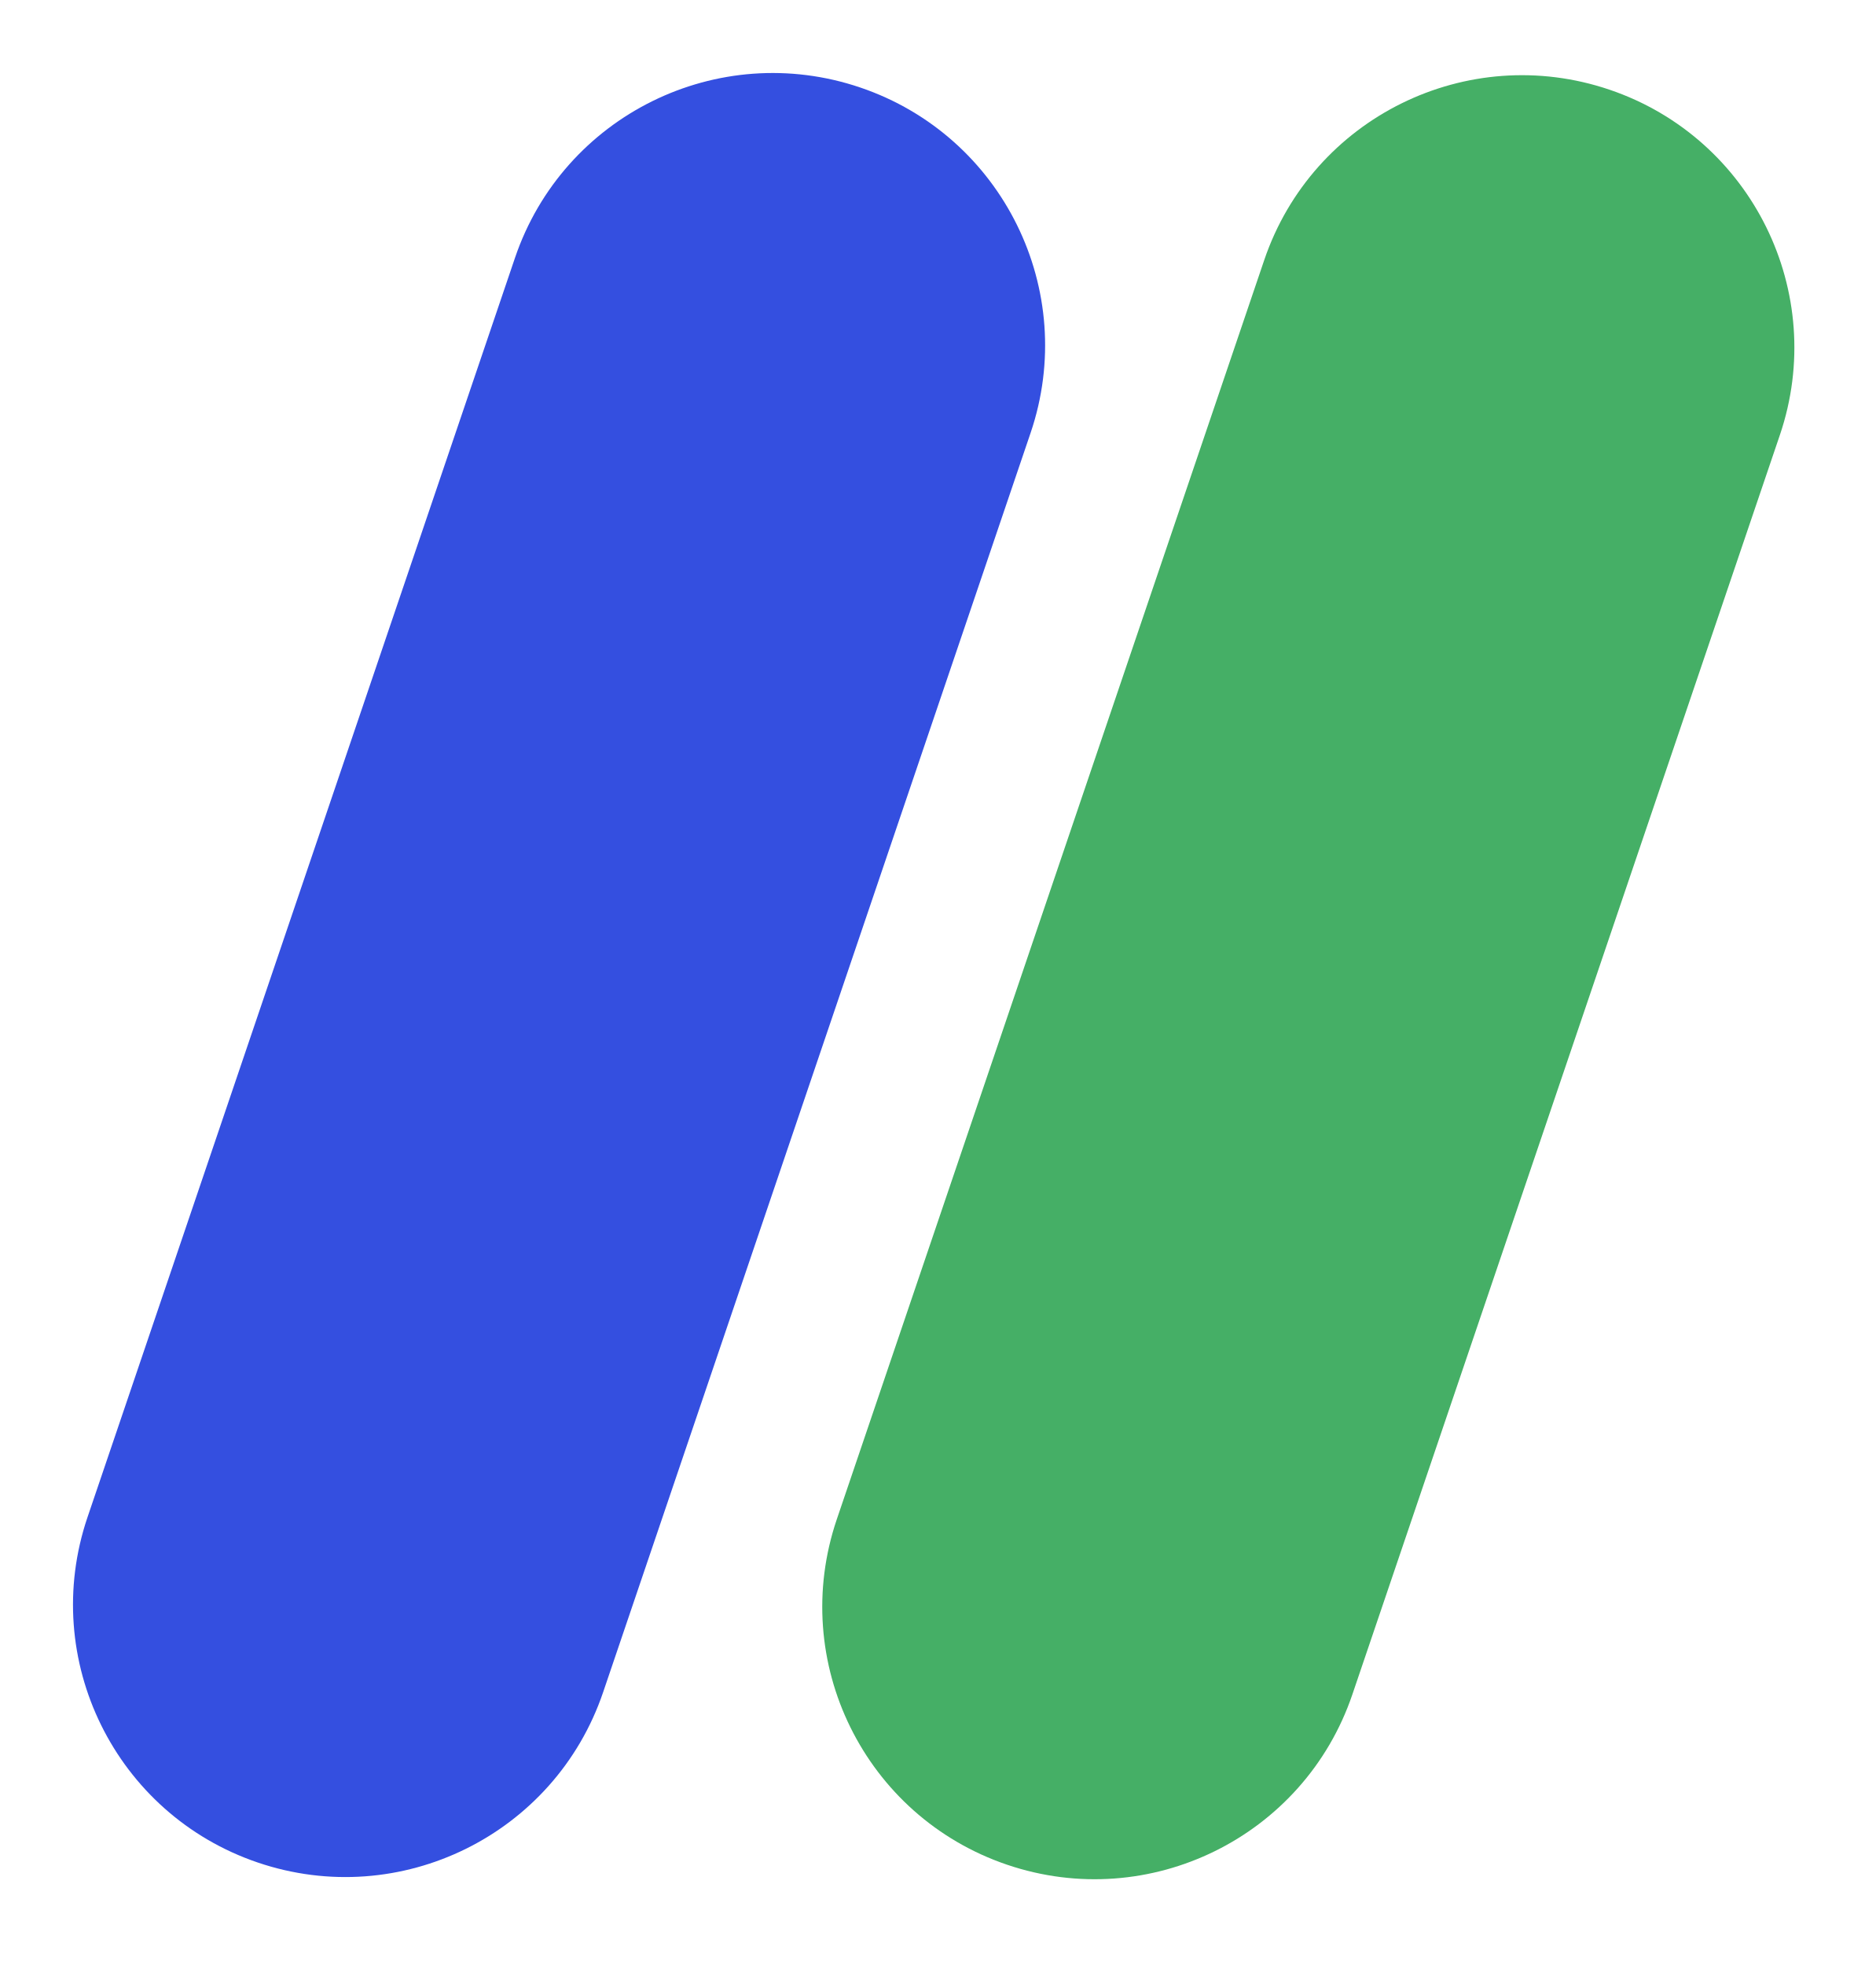
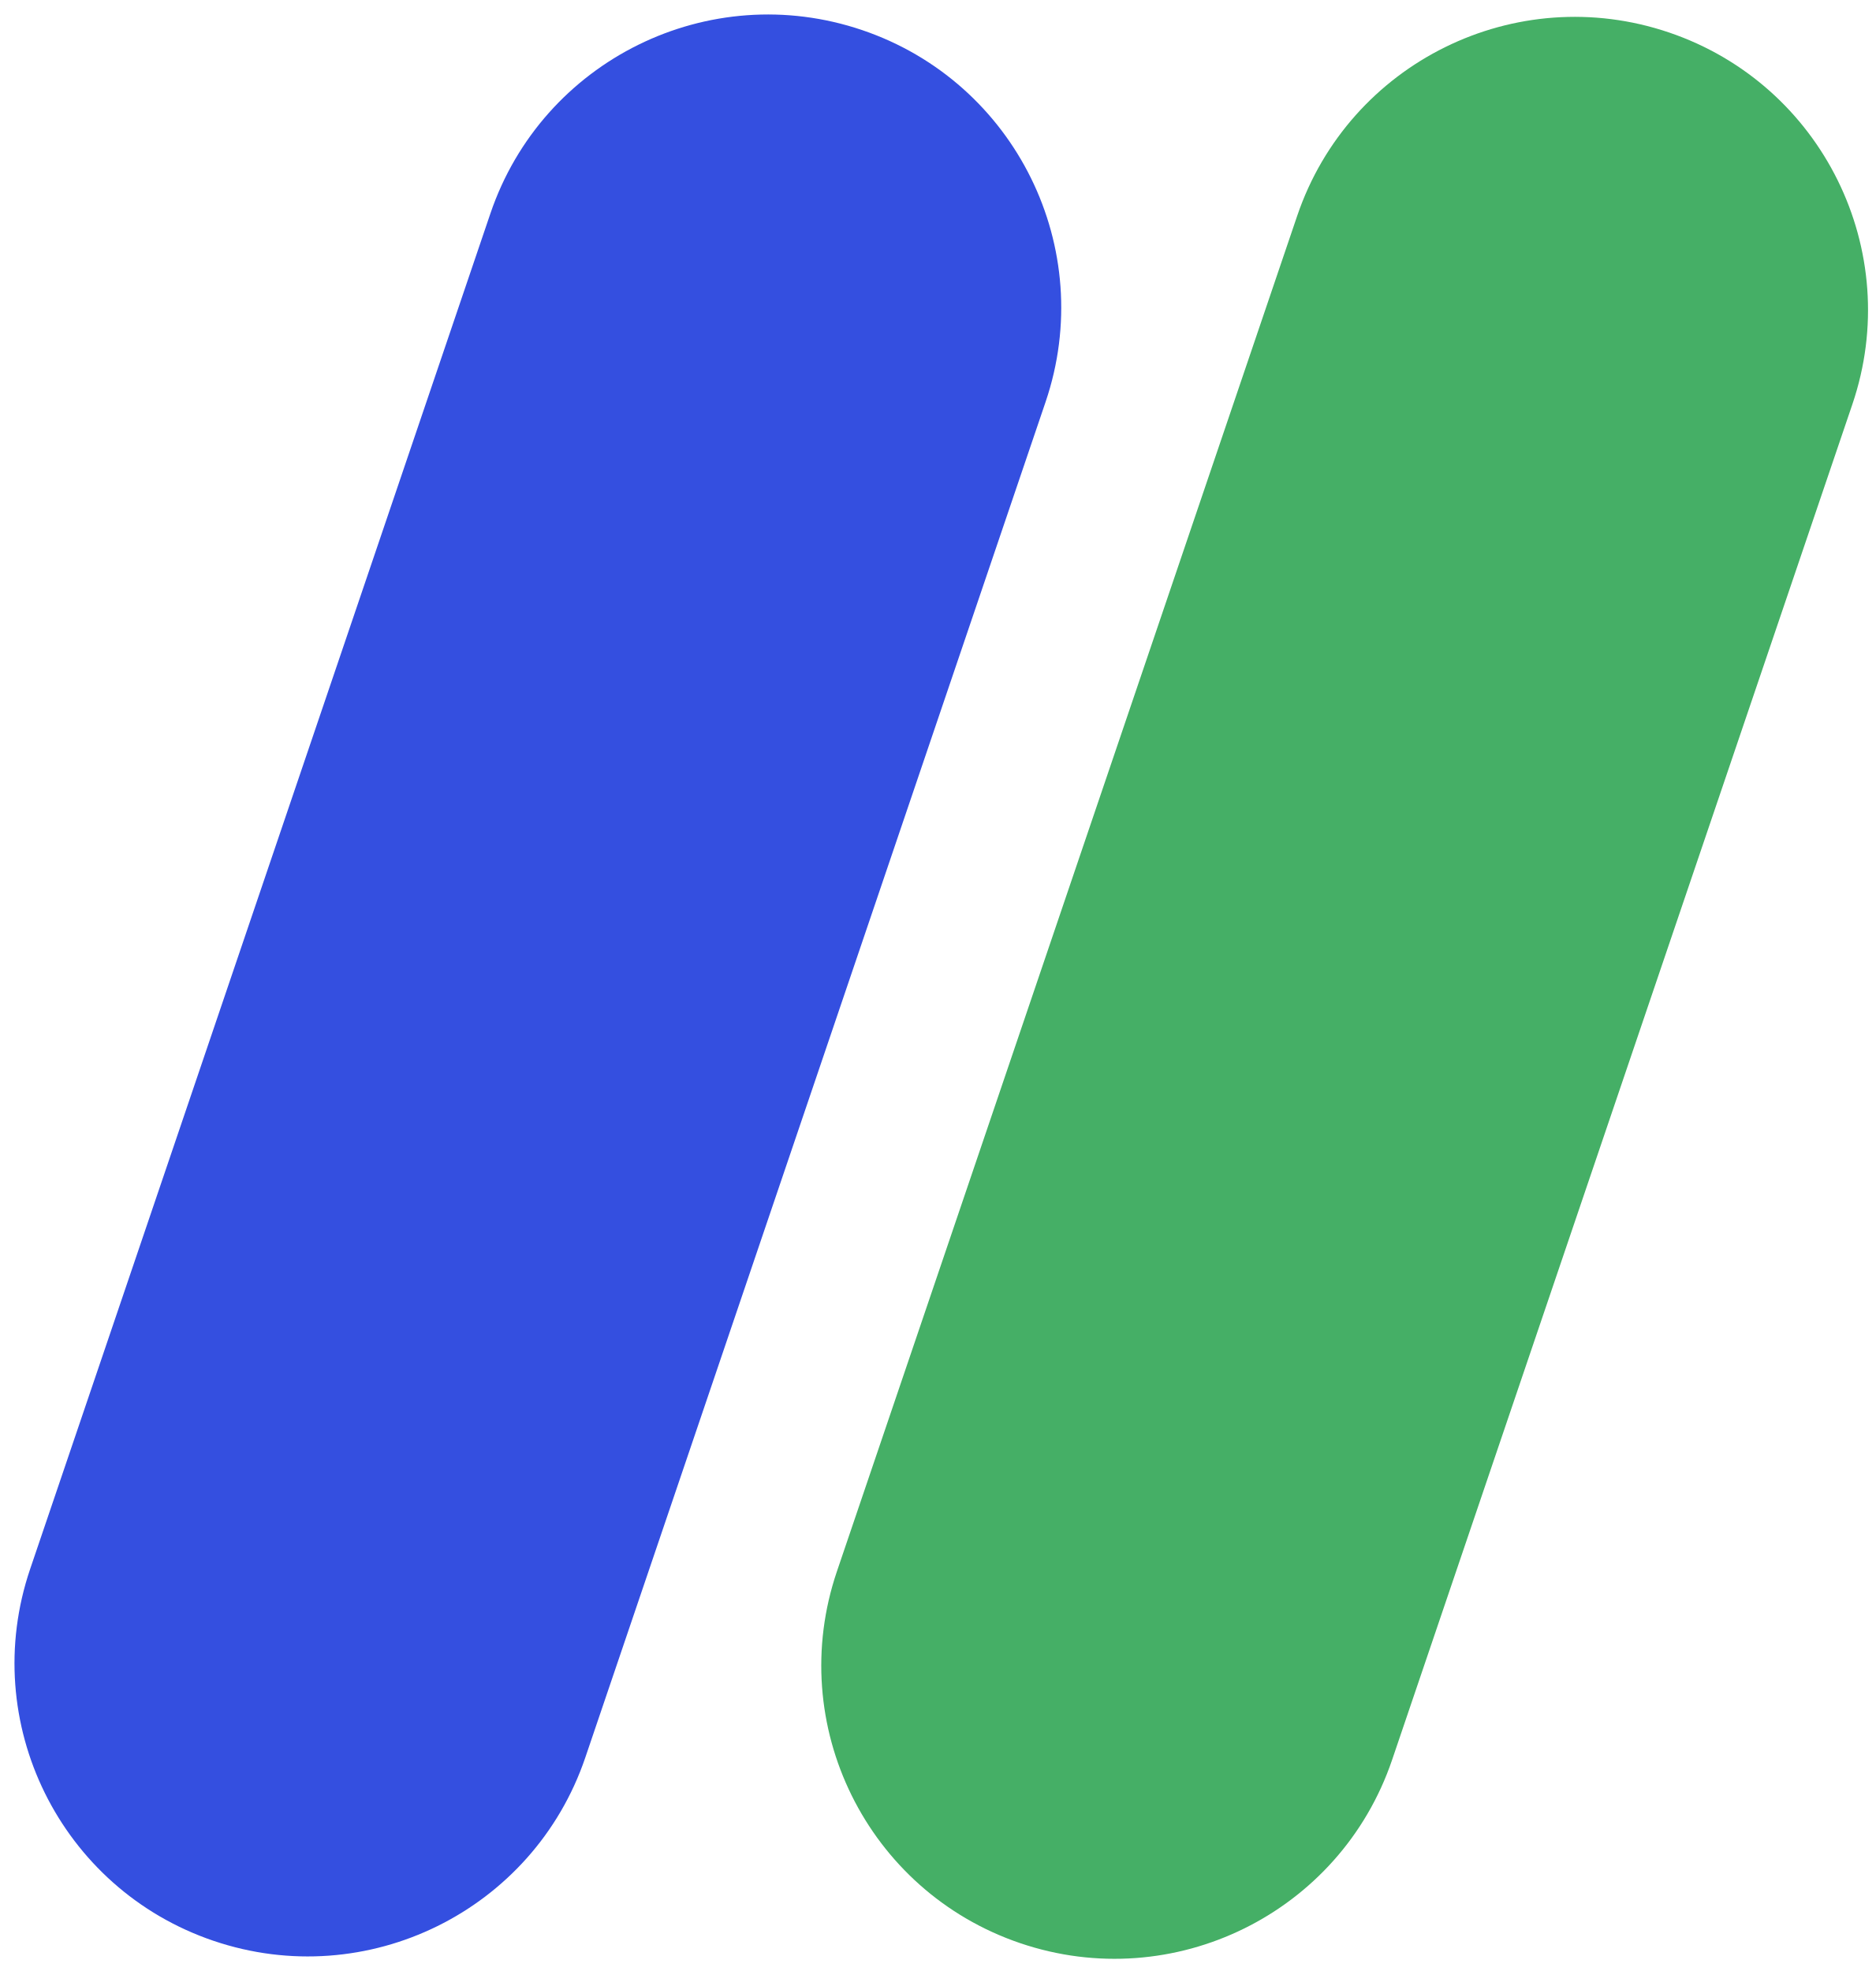
- <svg xmlns="http://www.w3.org/2000/svg" width="126" height="132" viewBox="0 0 126 132" fill="none">
-   <rect x="50.337" y="119.384" width="125.92" height="36.581" rx="18.291" transform="rotate(-71.249 50.3367 119.384)" fill="#45AF66" />
-   <rect y="119.237" width="125.92" height="36.581" rx="18.291" transform="rotate(-71.249 0 119.237)" fill="#344FE0" />
+ <svg xmlns="http://www.w3.org/2000/svg" width="117" height="123" viewBox="0 0 117 123" fill="none">
+   <path d="M63.656 121.264C54.091 118.016 48.969 107.63 52.216 98.064L80.935 13.467C84.182 3.902 94.569 -1.22 104.134 2.027C113.699 5.274 118.821 15.661 115.574 25.226L86.856 109.823C83.608 119.389 73.222 124.511 63.656 121.264Z" fill="#45AF66" />
+   <path d="M13.32 121.116C3.754 117.869 -1.368 107.482 1.88 97.917L30.598 13.32C33.845 3.754 44.232 -1.368 53.797 1.88C63.363 5.127 68.484 15.513 65.237 25.079L36.519 109.676C33.272 119.241 22.885 124.363 13.32 121.116Z" fill="#344FE0" />
</svg>
